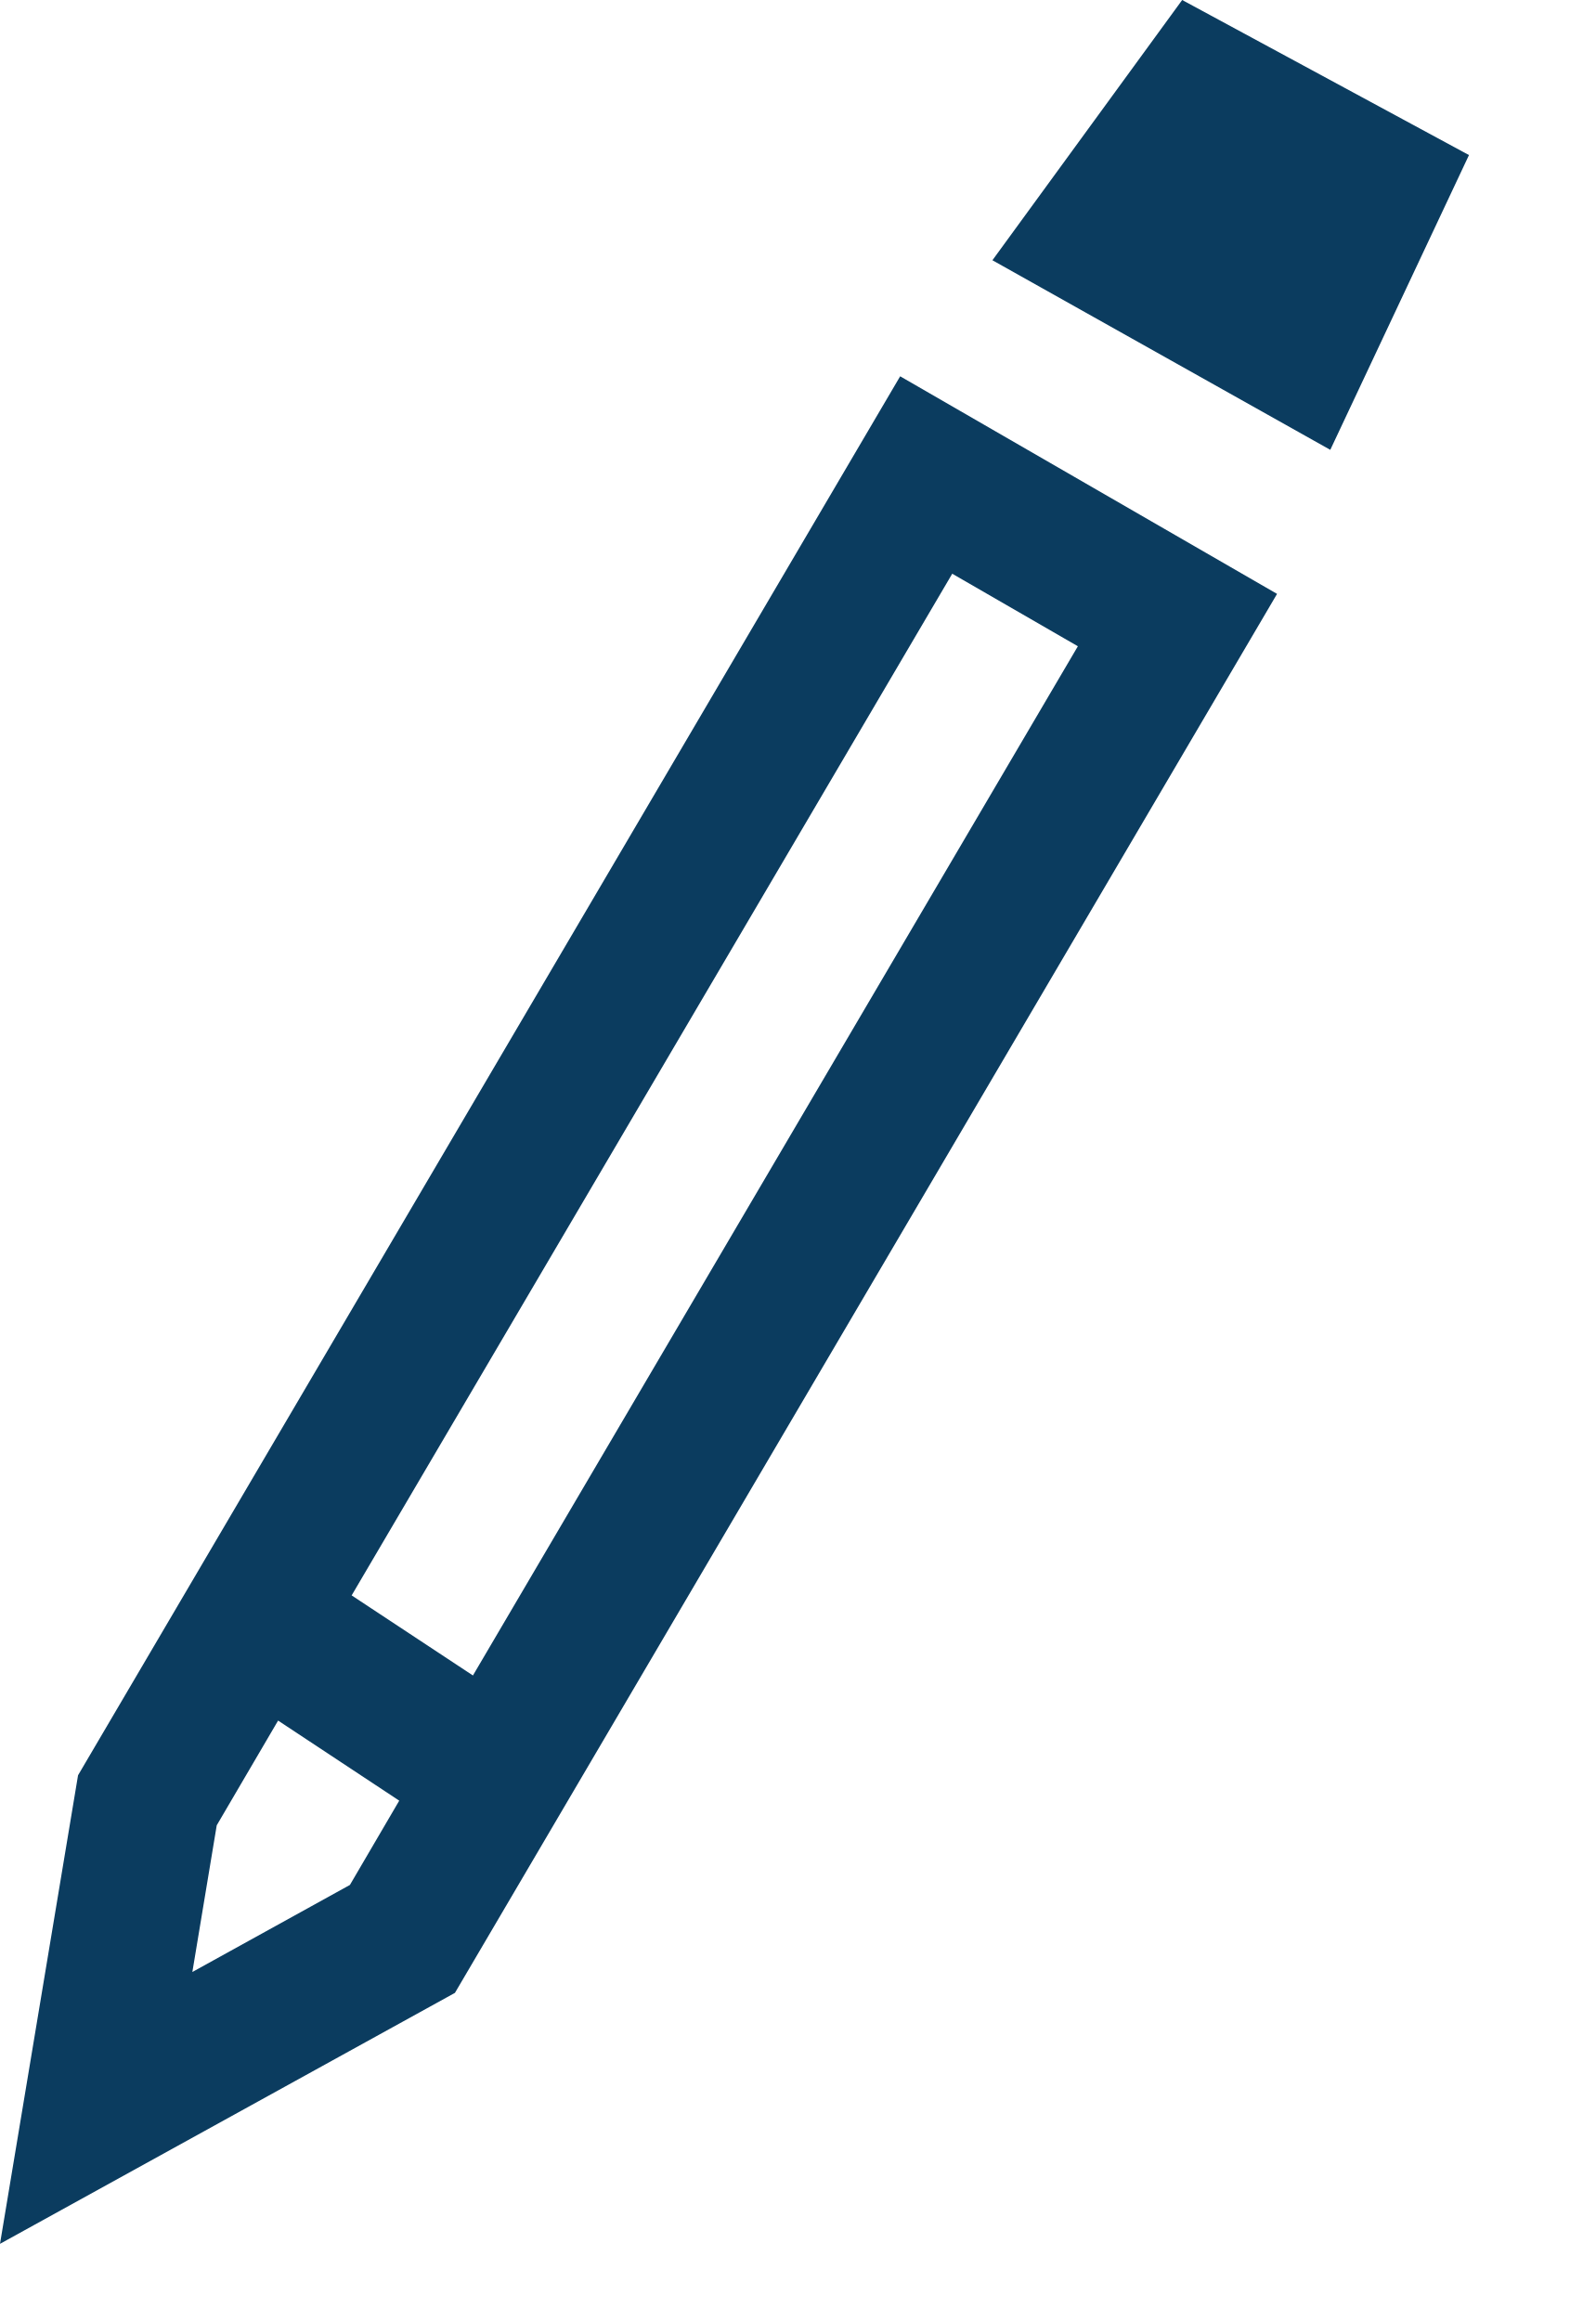
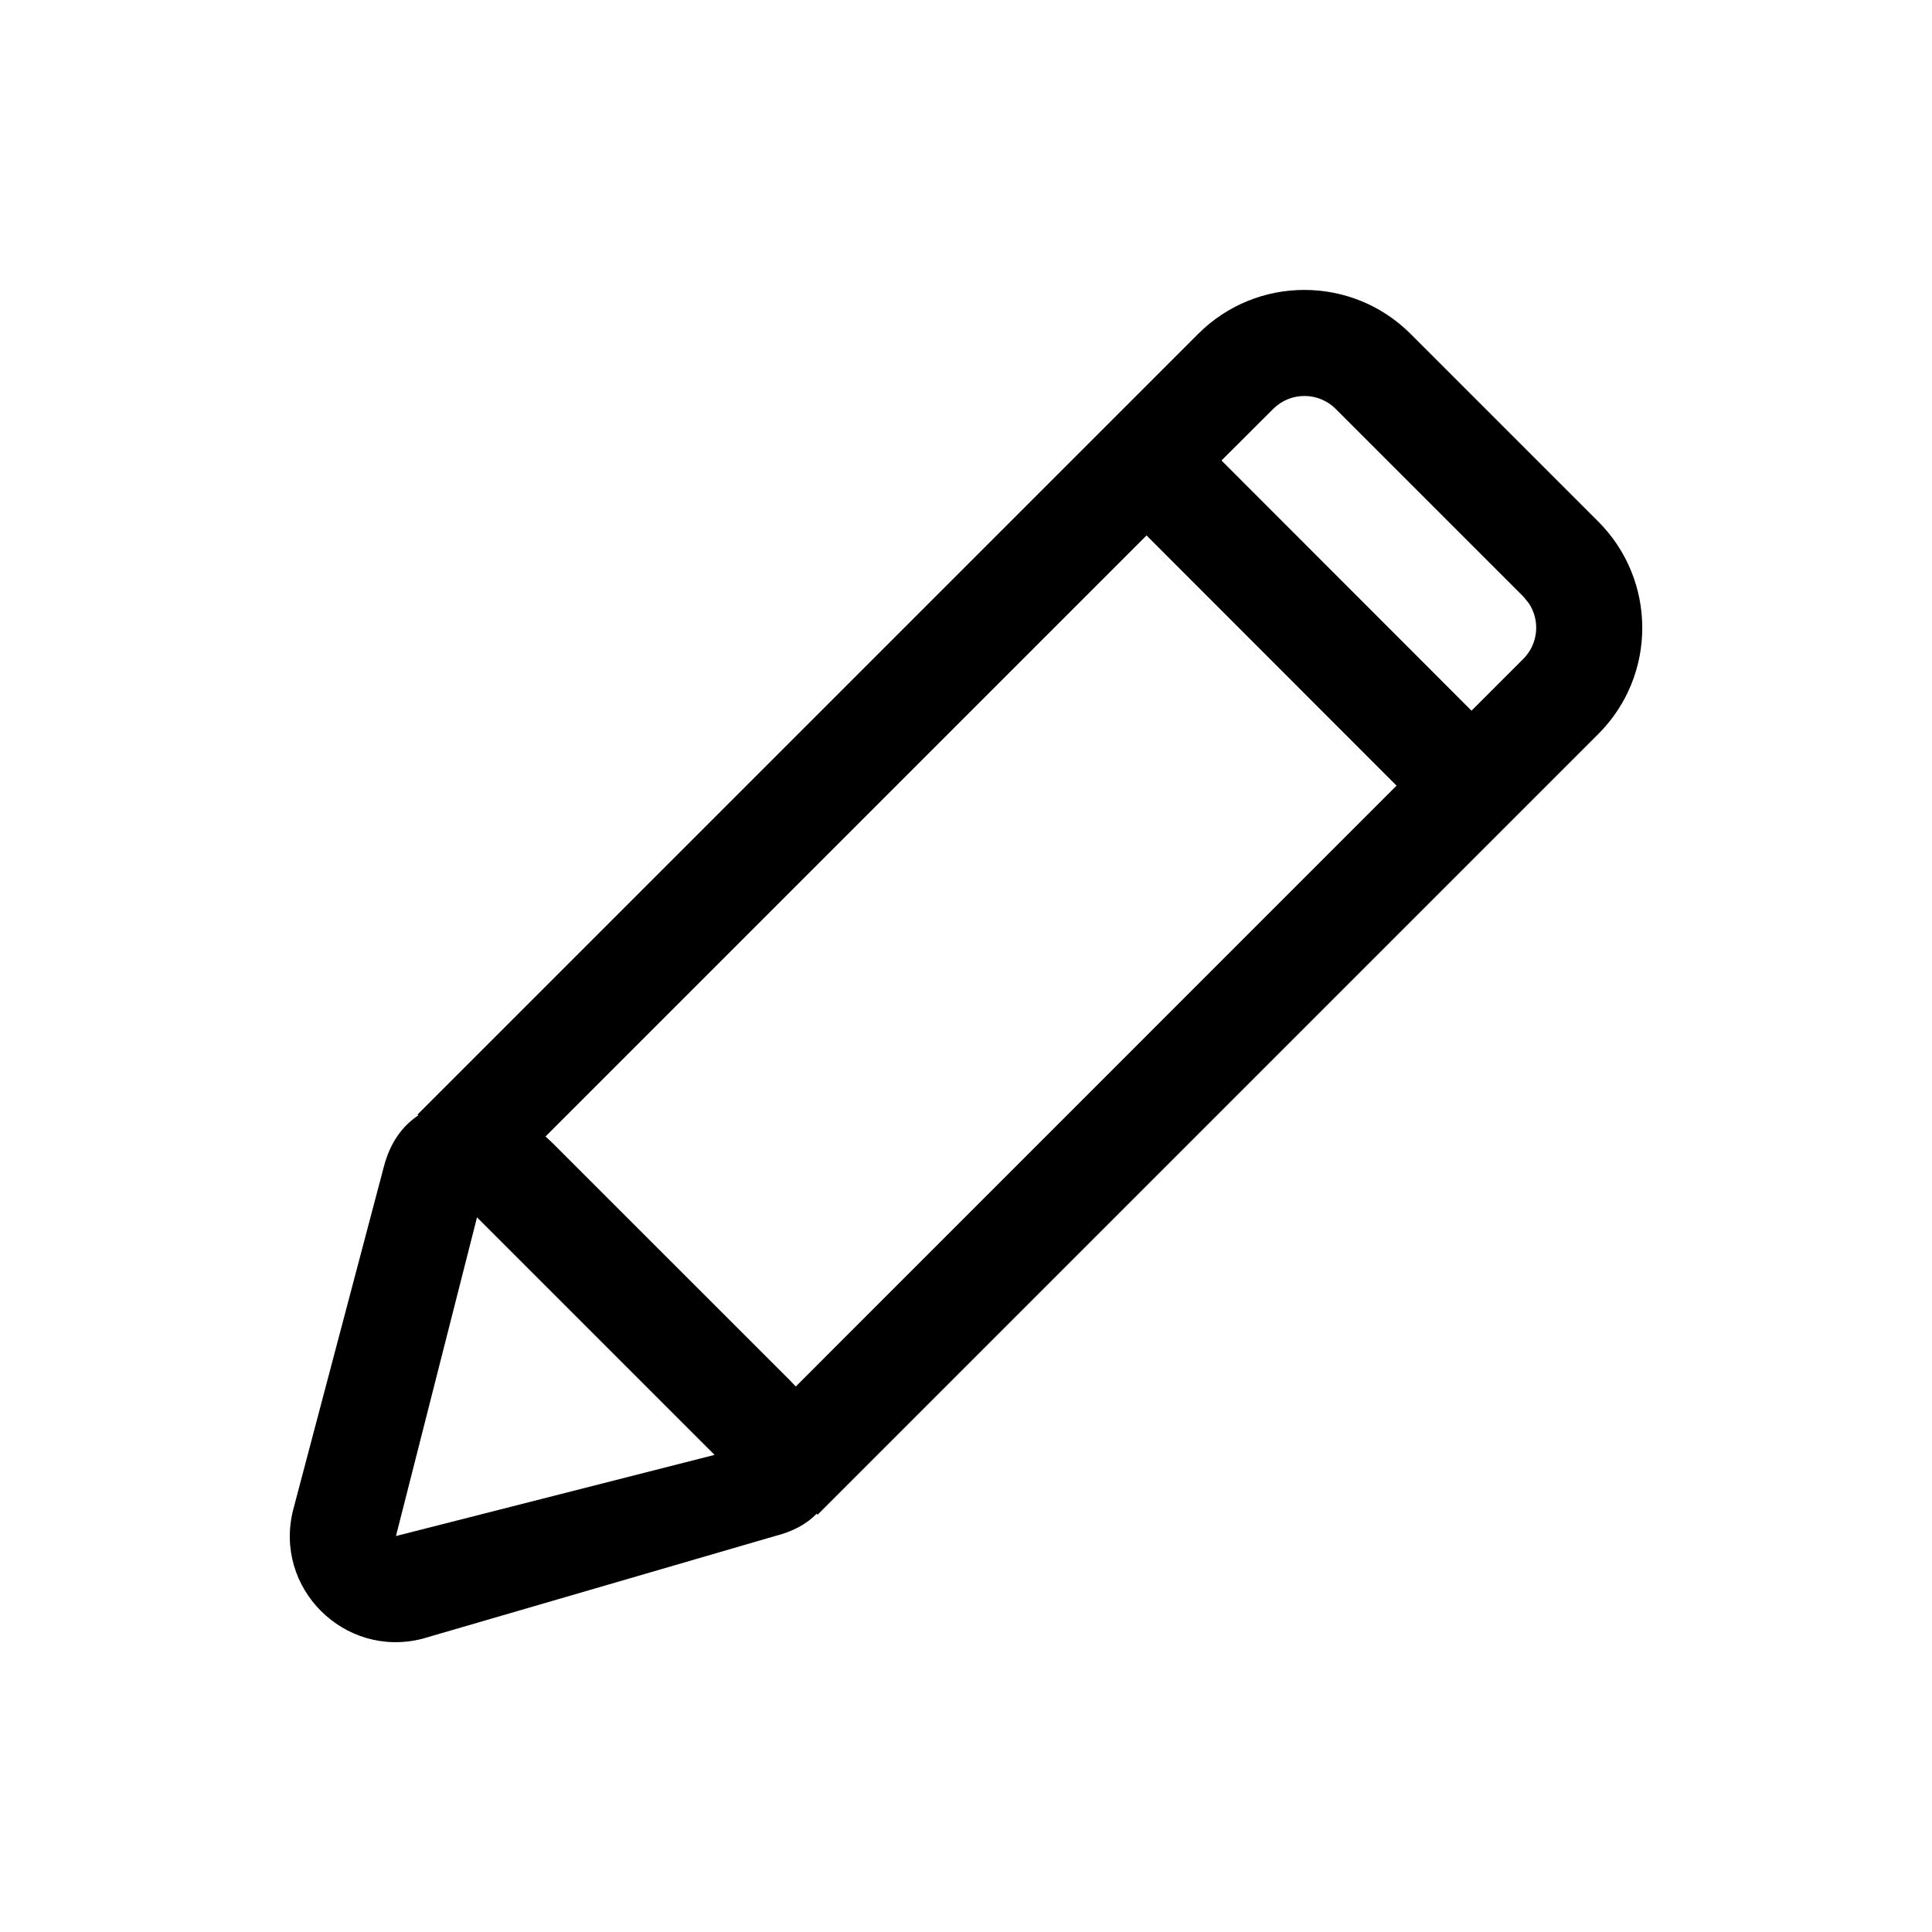
- <svg xmlns="http://www.w3.org/2000/svg" width="11px" height="16px" viewBox="0 0 11 16" version="1.1">
-   <g id="Plateforme" stroke="none" stroke-width="1" fill="none" fill-rule="evenodd">
-     <g id="M1.7_EspaceCaDyCo_optionsDossier" transform="translate(-268, -84)" fill="#0B3C5F" fill-rule="nonzero">
-       <g id="Actions" transform="translate(90, 65)">
-         <g id="edit" transform="translate(19, 10)">
-           <g id="icon/edit_texte" transform="translate(159, 9)">
-             <path d="M6.205,2.594 L8.803,4.094 L3.136,13.738 L1.20259358e-12,15.468 L0.538,12.238 L6.205,2.594 Z M1.917,11.861 L1.494,12.583 L1.326,13.594 L2.412,12.994 L2.752,12.413 L1.917,11.861 Z M6.564,3.955 L2.424,10.998 L3.26,11.55 L7.43,4.455 L6.564,3.955 Z M8.149,1.42108547e-14 L10.126,1.069 L9.17,3.101 L6.841,1.794 L8.149,1.42108547e-14 Z" />
-           </g>
-         </g>
-       </g>
-     </g>
+ <svg xmlns="http://www.w3.org/2000/svg" width="20px" height="20px" viewBox="0 0 20 20" version="1.1">
+   <g id="icon/edit" stroke="none" stroke-width="1" fill="none" fill-rule="evenodd">
+     <path d="M12.404,3.456 C13.011,2.849 13.996,2.85 14.603,3.457 L16.545,5.399 C17.152,6.006 17.153,6.991 16.546,7.598 L8.464,15.68 L8.454,15.67 C8.355,15.773 8.212,15.854 8.02,15.902 L4.37,16.965 C3.563,17.17 2.829,16.437 3.035,15.629 L3.973,12.08 C4.037,11.831 4.165,11.655 4.331,11.546 L4.322,11.538 Z M4.938,12.602 L4.099,15.901 L7.397,15.061 L4.938,12.602 Z M11.869,5.543 L5.647,11.765 L5.713,11.826 L8.173,14.285 C8.195,14.308 8.217,14.33 8.238,14.353 L14.457,8.133 L11.869,5.543 Z M13.827,4.233 C13.649,4.055 13.359,4.054 13.18,4.233 L12.645,4.767 L15.233,7.357 L15.769,6.821 C15.925,6.665 15.945,6.424 15.827,6.246 L15.769,6.175 Z" id="Combined-Shape" fill="#000000" fill-rule="nonzero" />
  </g>
</svg>
